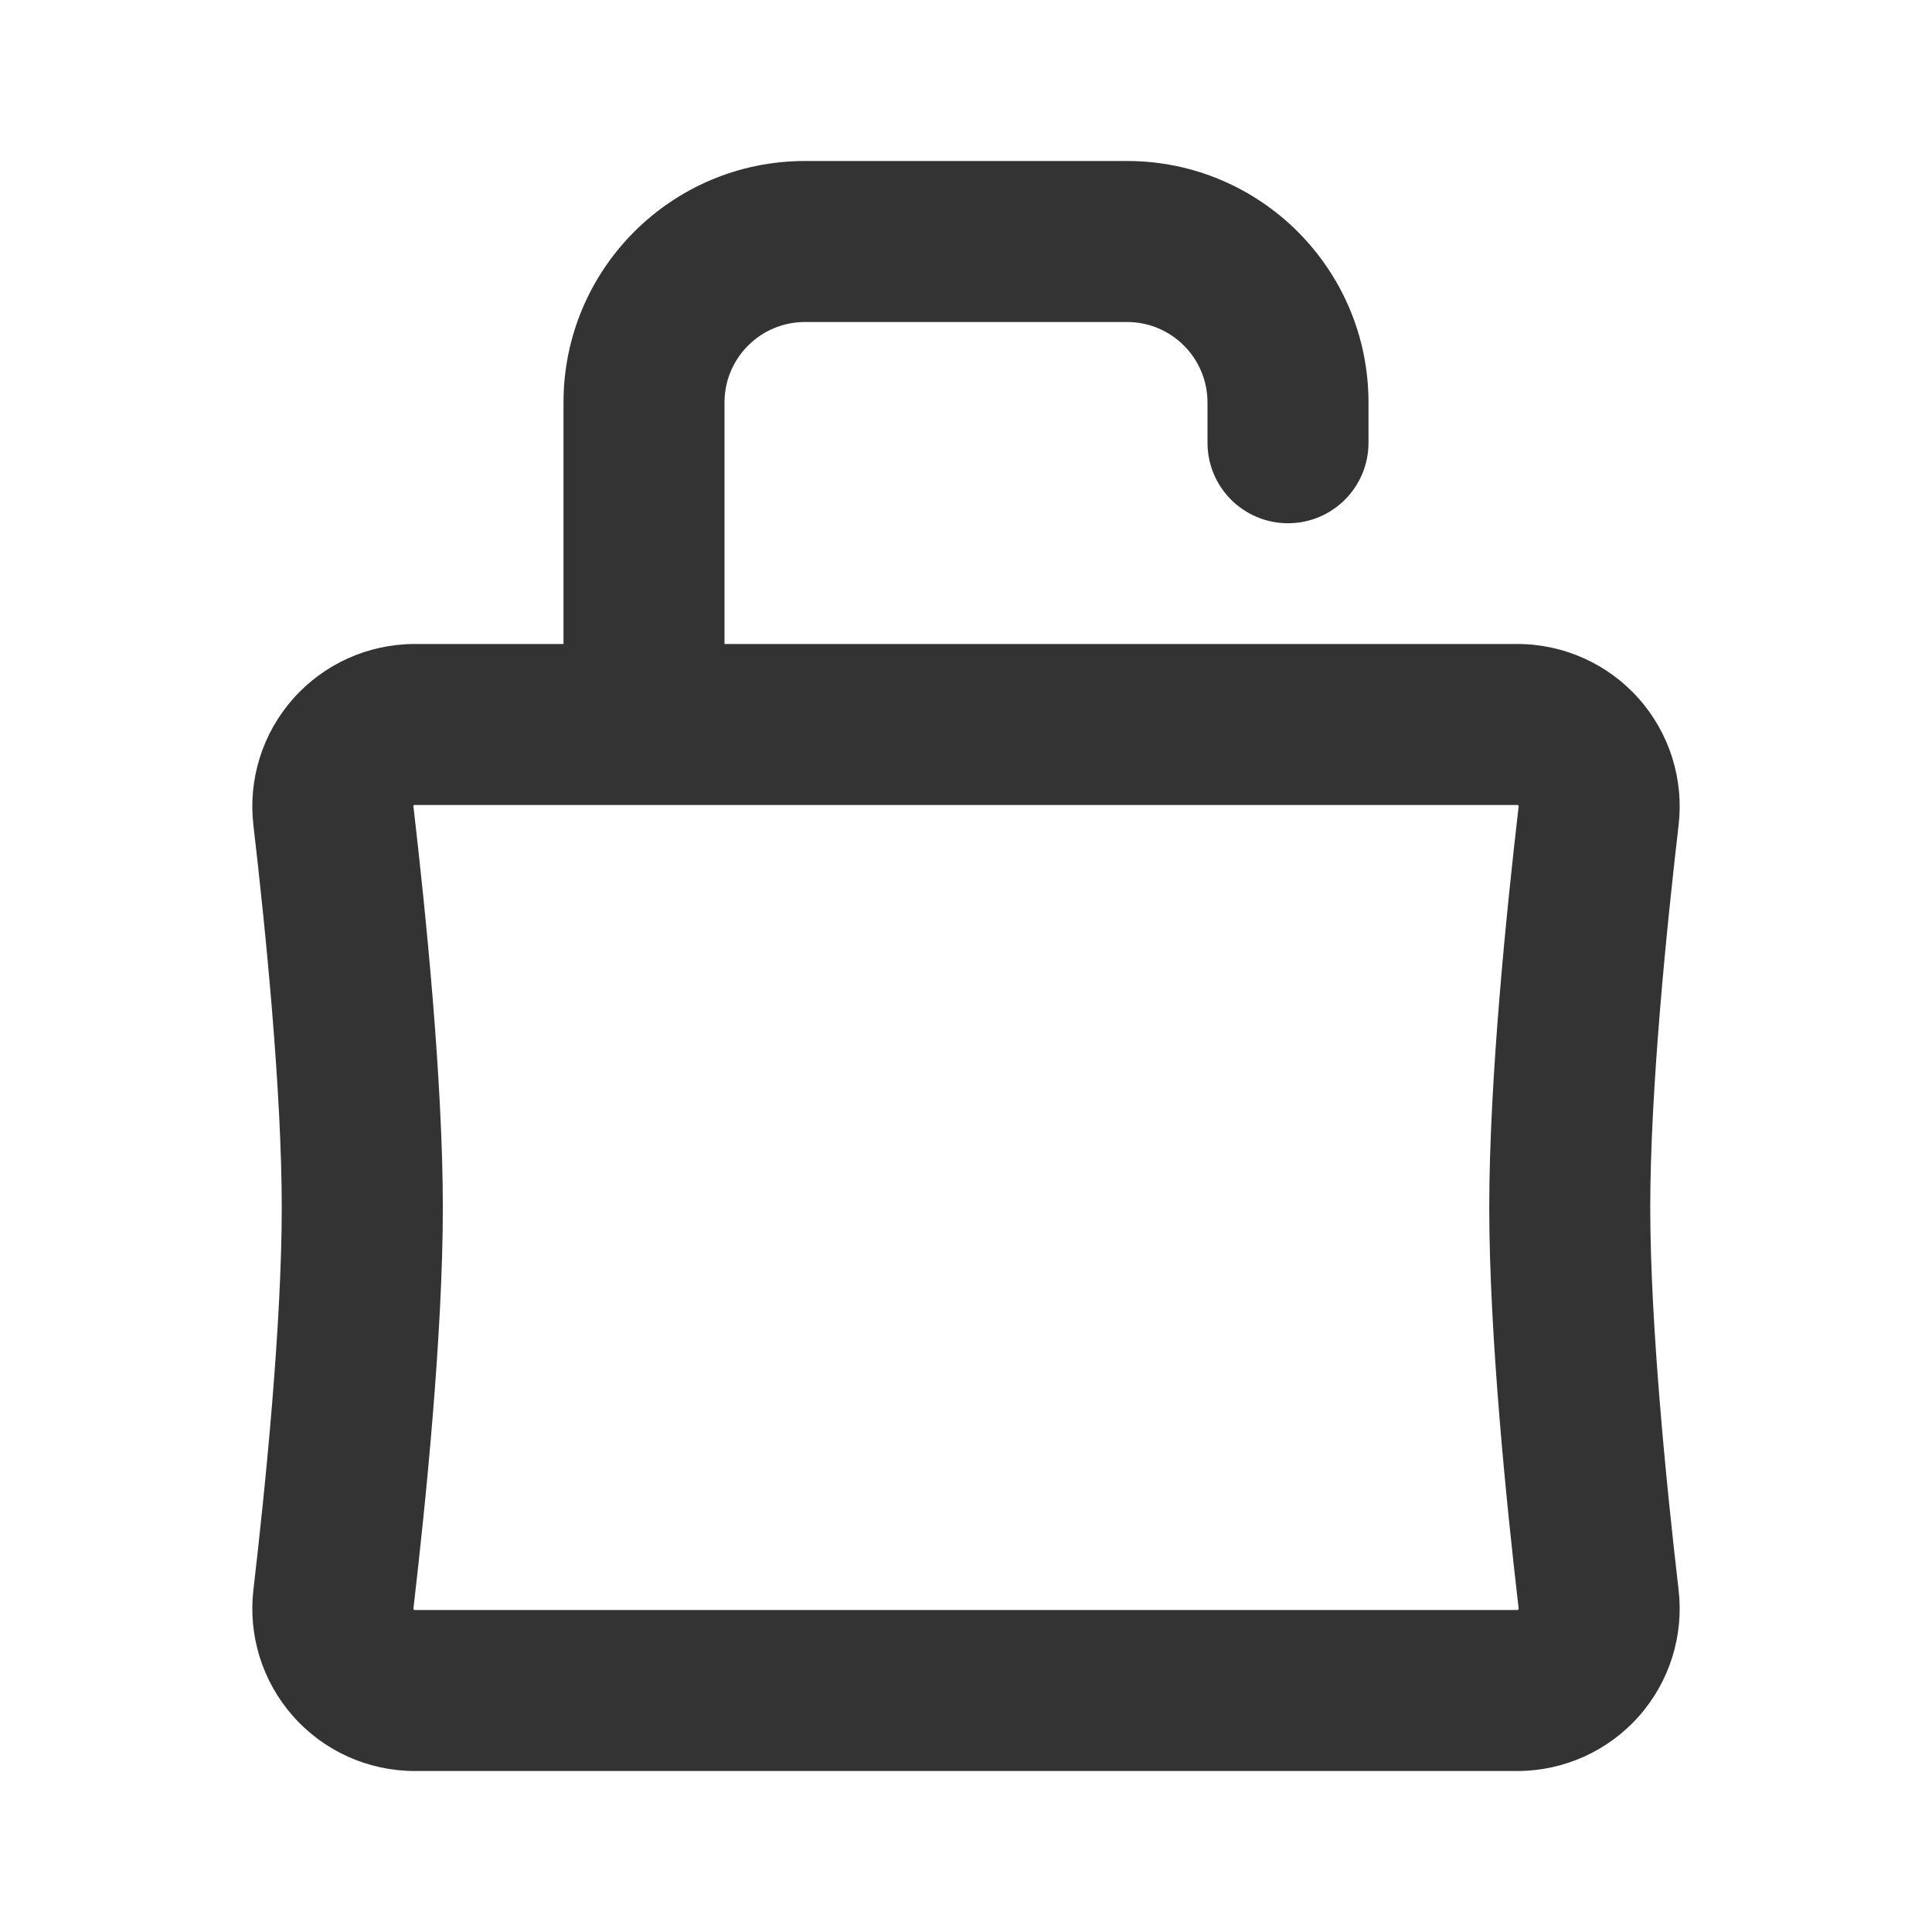
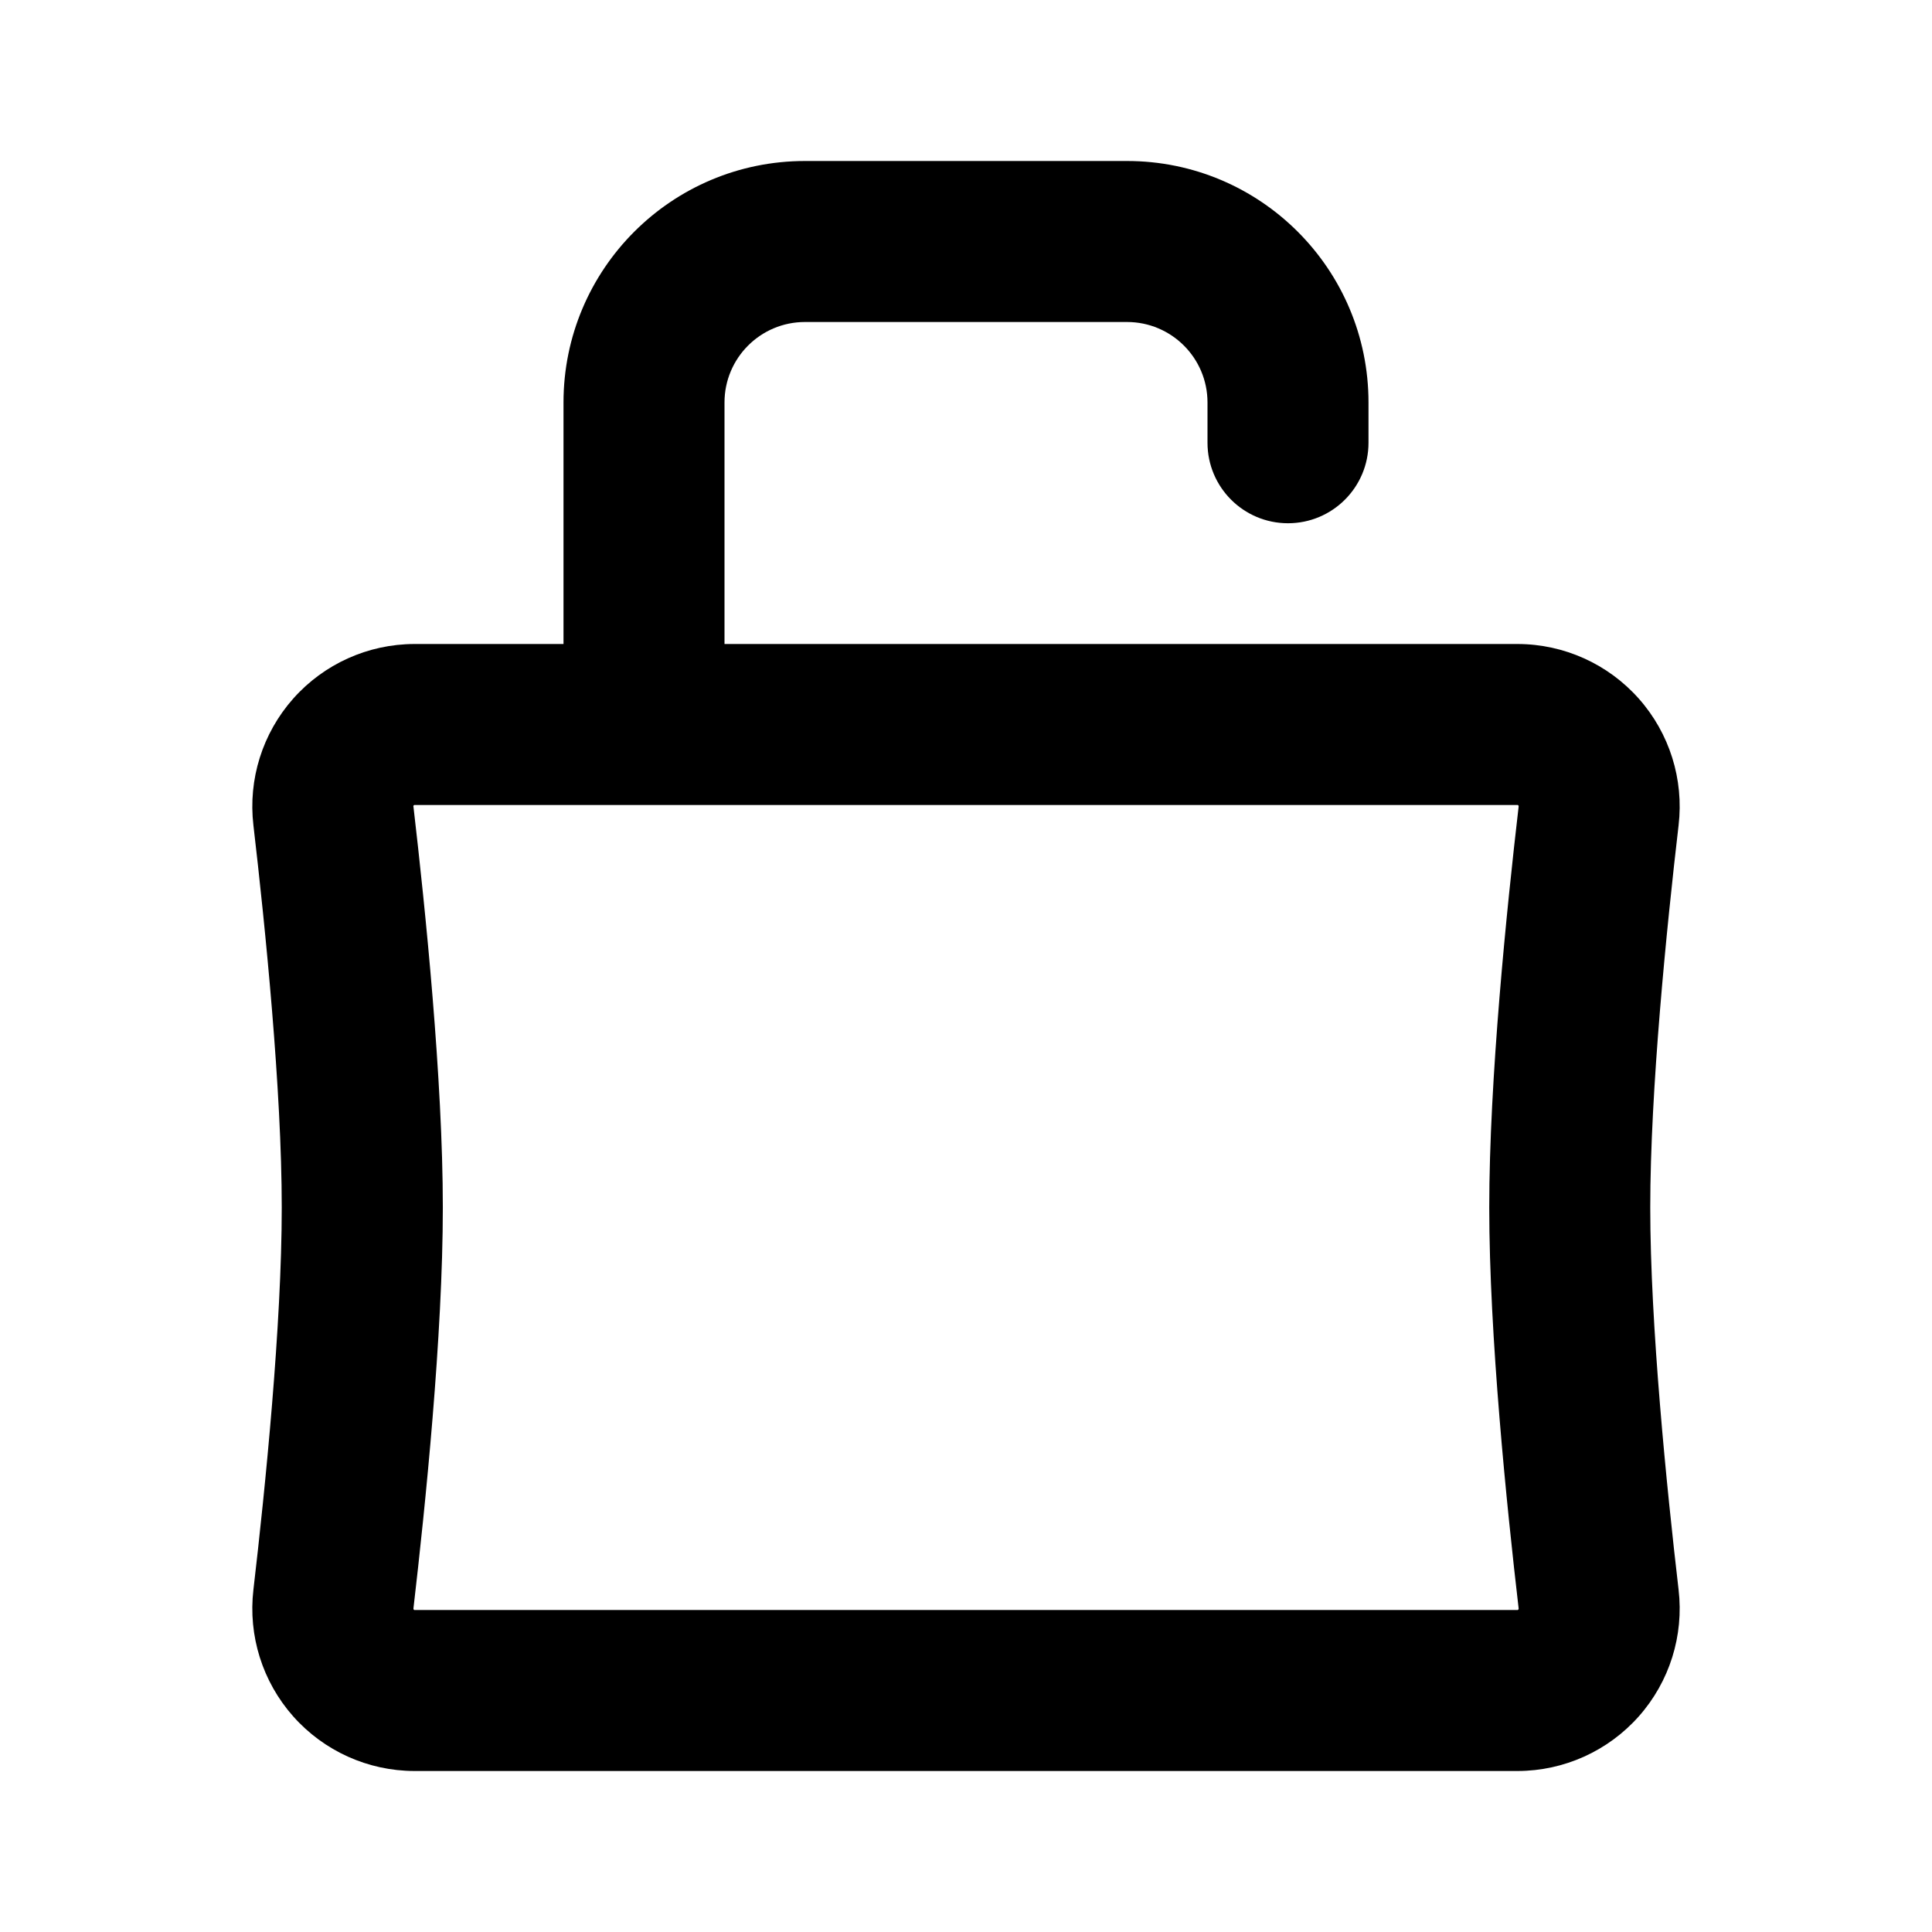
<svg xmlns="http://www.w3.org/2000/svg" width="24" height="24" fill="none" viewBox="0 0 24 24">
-   <path fill="#333" fill-rule="evenodd" d="M9 5a1 1 0 011-1h4a1 1 0 011 1v.5a1 1 0 102 0V5a3 3 0 00-3-3h-4a3 3 0 00-3 3v3H5.146a2.017 2.017 0 00-1.998 2.252C3.296 11.52 3.5 13.543 3.5 15c0 1.457-.204 3.48-.352 4.748A2.017 2.017 0 005.146 22h13.708a2.017 2.017 0 001.998-2.252C20.704 18.48 20.5 16.457 20.5 15c0-1.457.204-3.48.352-4.748A2.017 2.017 0 0018.854 8H9V5zm-3.865 5.02v-.008a.025.025 0 01.01-.012h13.711l.004.004a.025.025 0 01.005.008v.008c-.148 1.27-.365 3.395-.365 4.98 0 1.585.217 3.71.365 4.98v.007a.025.025 0 01-.01.013H5.145l-.004-.004a.025.025 0 01-.005-.008v-.008c.148-1.27.365-3.395.365-4.98 0-1.585-.217-3.71-.365-4.98z" />
+   <path fill="currentColor" fill-rule="evenodd" d="M9 5a1 1 0 011-1h4a1 1 0 011 1v.5a1 1 0 102 0V5a3 3 0 00-3-3h-4a3 3 0 00-3 3v3H5.146a2.017 2.017 0 00-1.998 2.252C3.296 11.52 3.5 13.543 3.5 15c0 1.457-.204 3.48-.352 4.748A2.017 2.017 0 005.146 22h13.708a2.017 2.017 0 001.998-2.252C20.704 18.48 20.5 16.457 20.5 15c0-1.457.204-3.48.352-4.748A2.017 2.017 0 0018.854 8H9V5zm-3.865 5.02v-.008a.025.025 0 01.01-.012h13.711l.004.004a.025.025 0 01.005.008.027.027 0 010 .008c-.148 1.27-.365 3.395-.365 4.98 0 1.585.217 3.71.365 4.98v.007a.025.025 0 01-.01.013H5.145l-.004-.004a.025.025 0 01-.005-.008v-.008c.148-1.27.365-3.395.365-4.98 0-1.585-.217-3.71-.365-4.98z" />
</svg>
